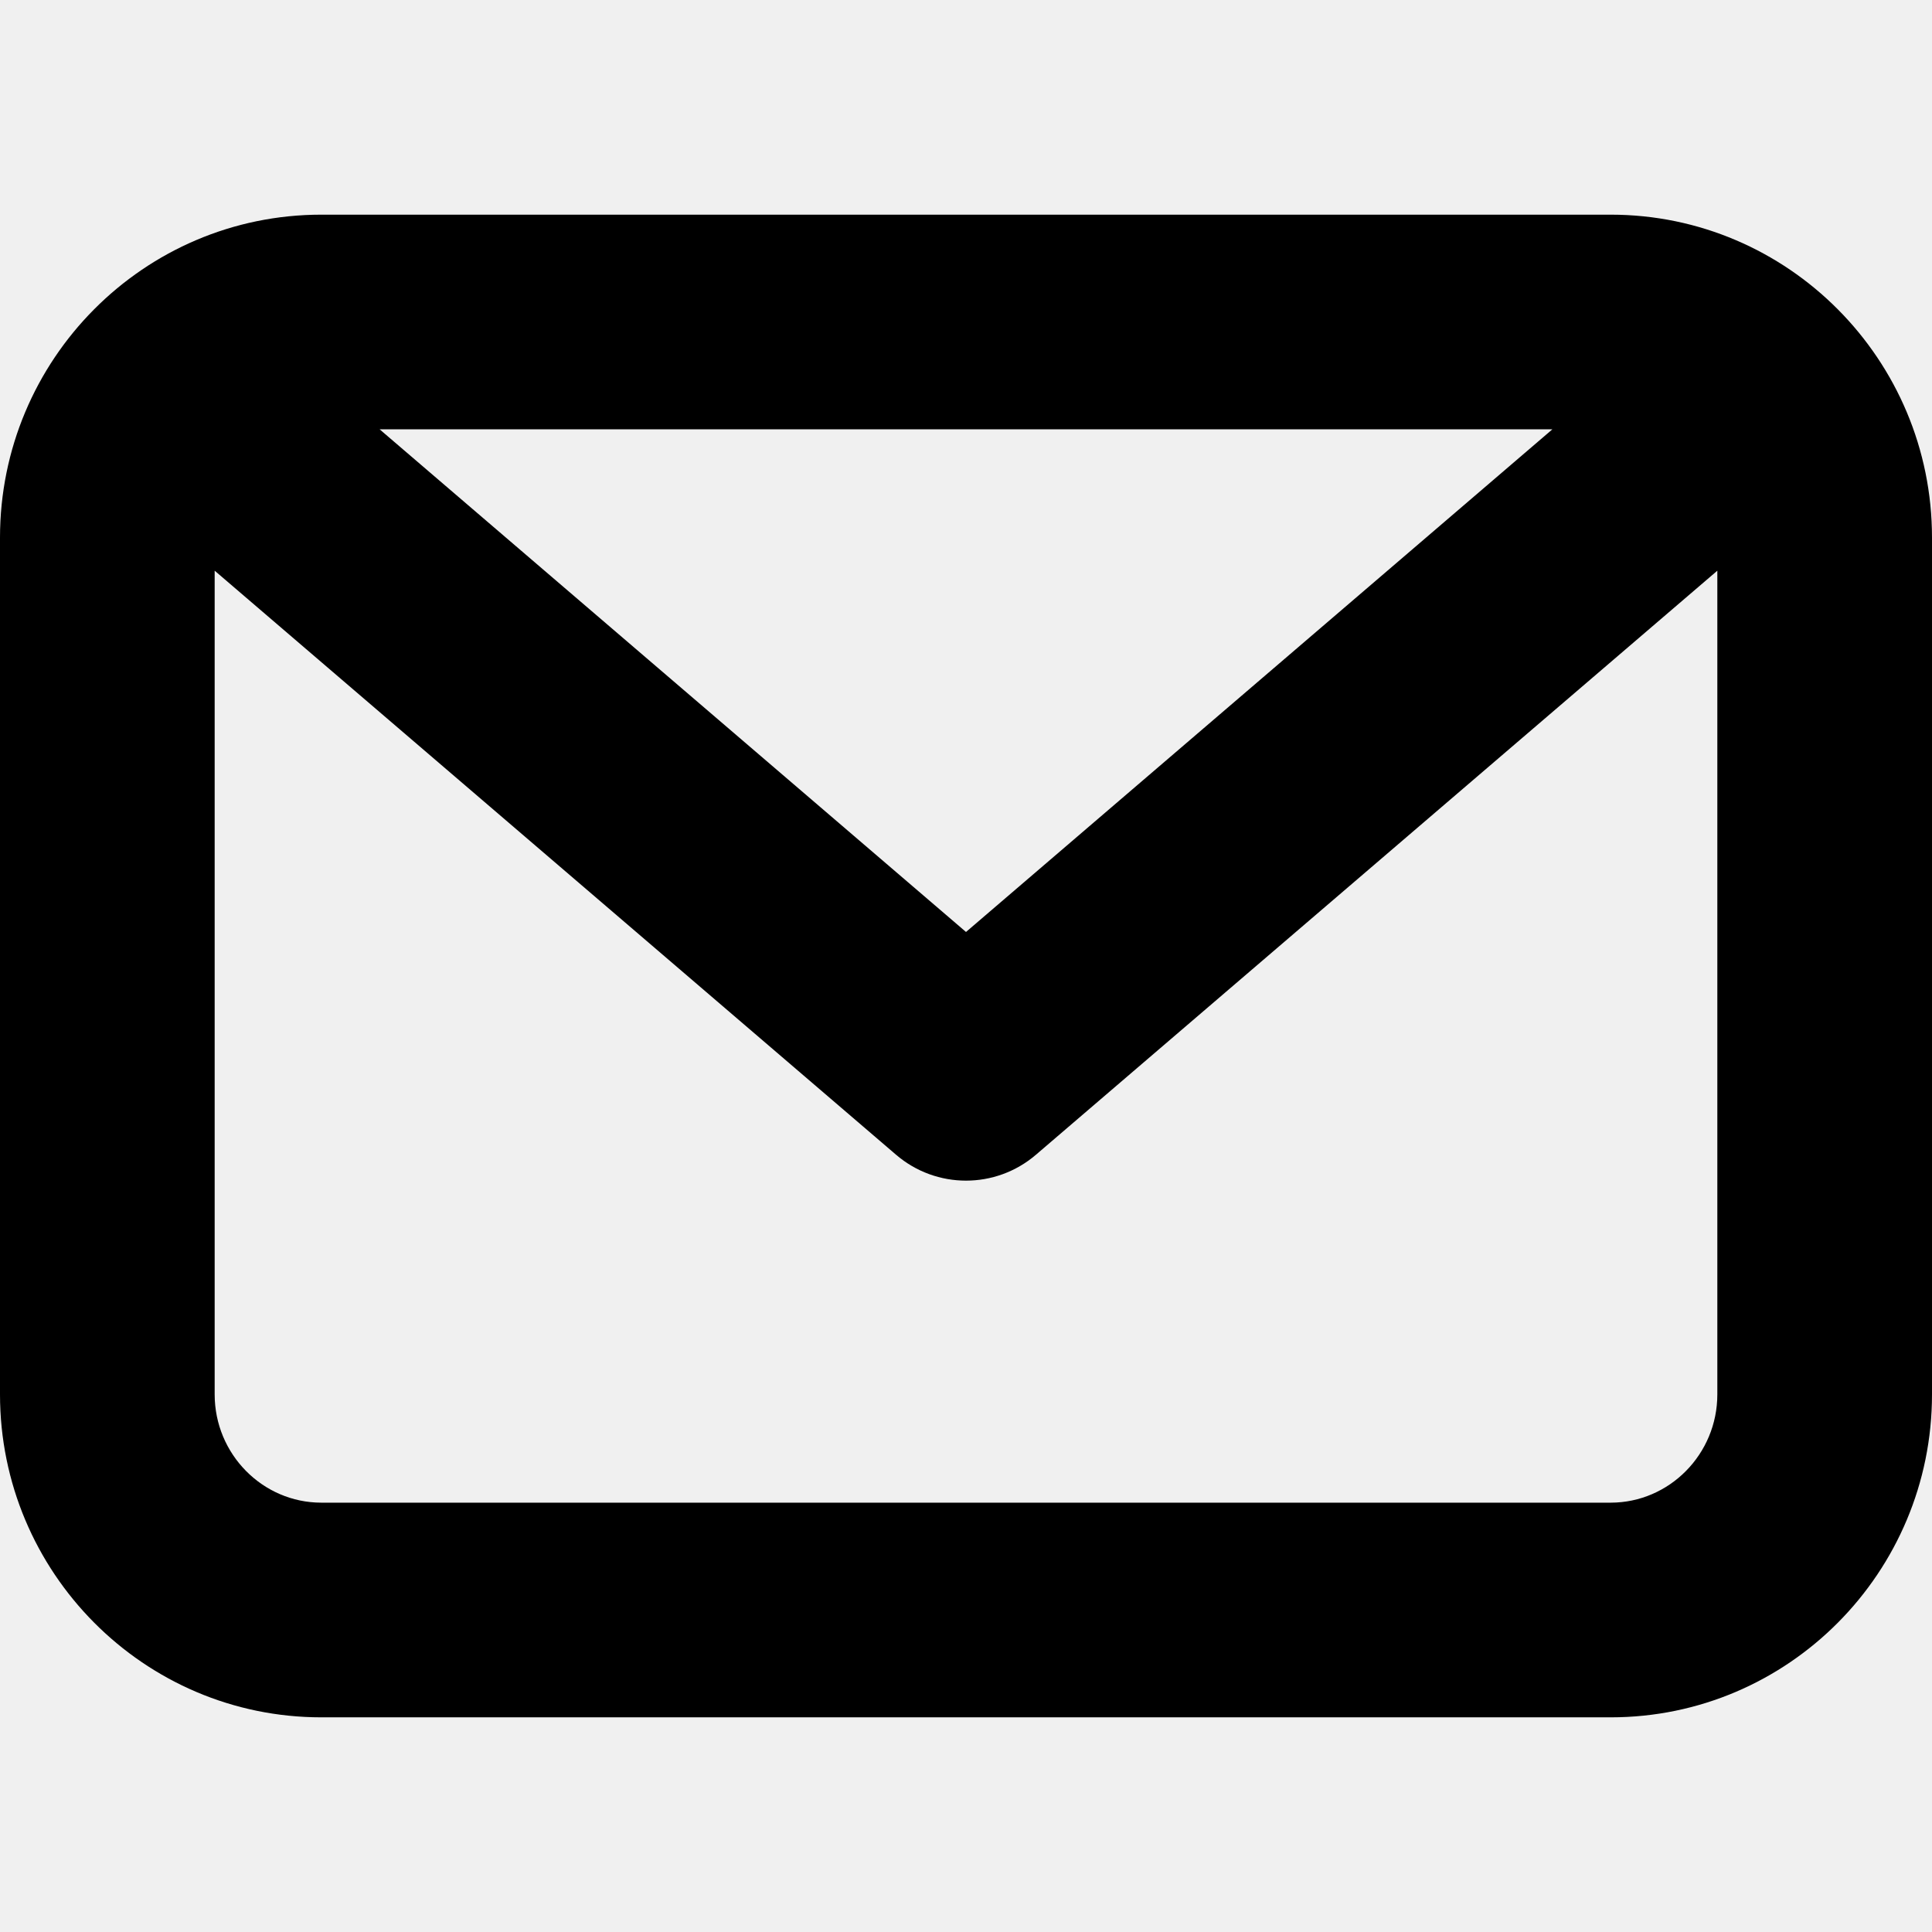
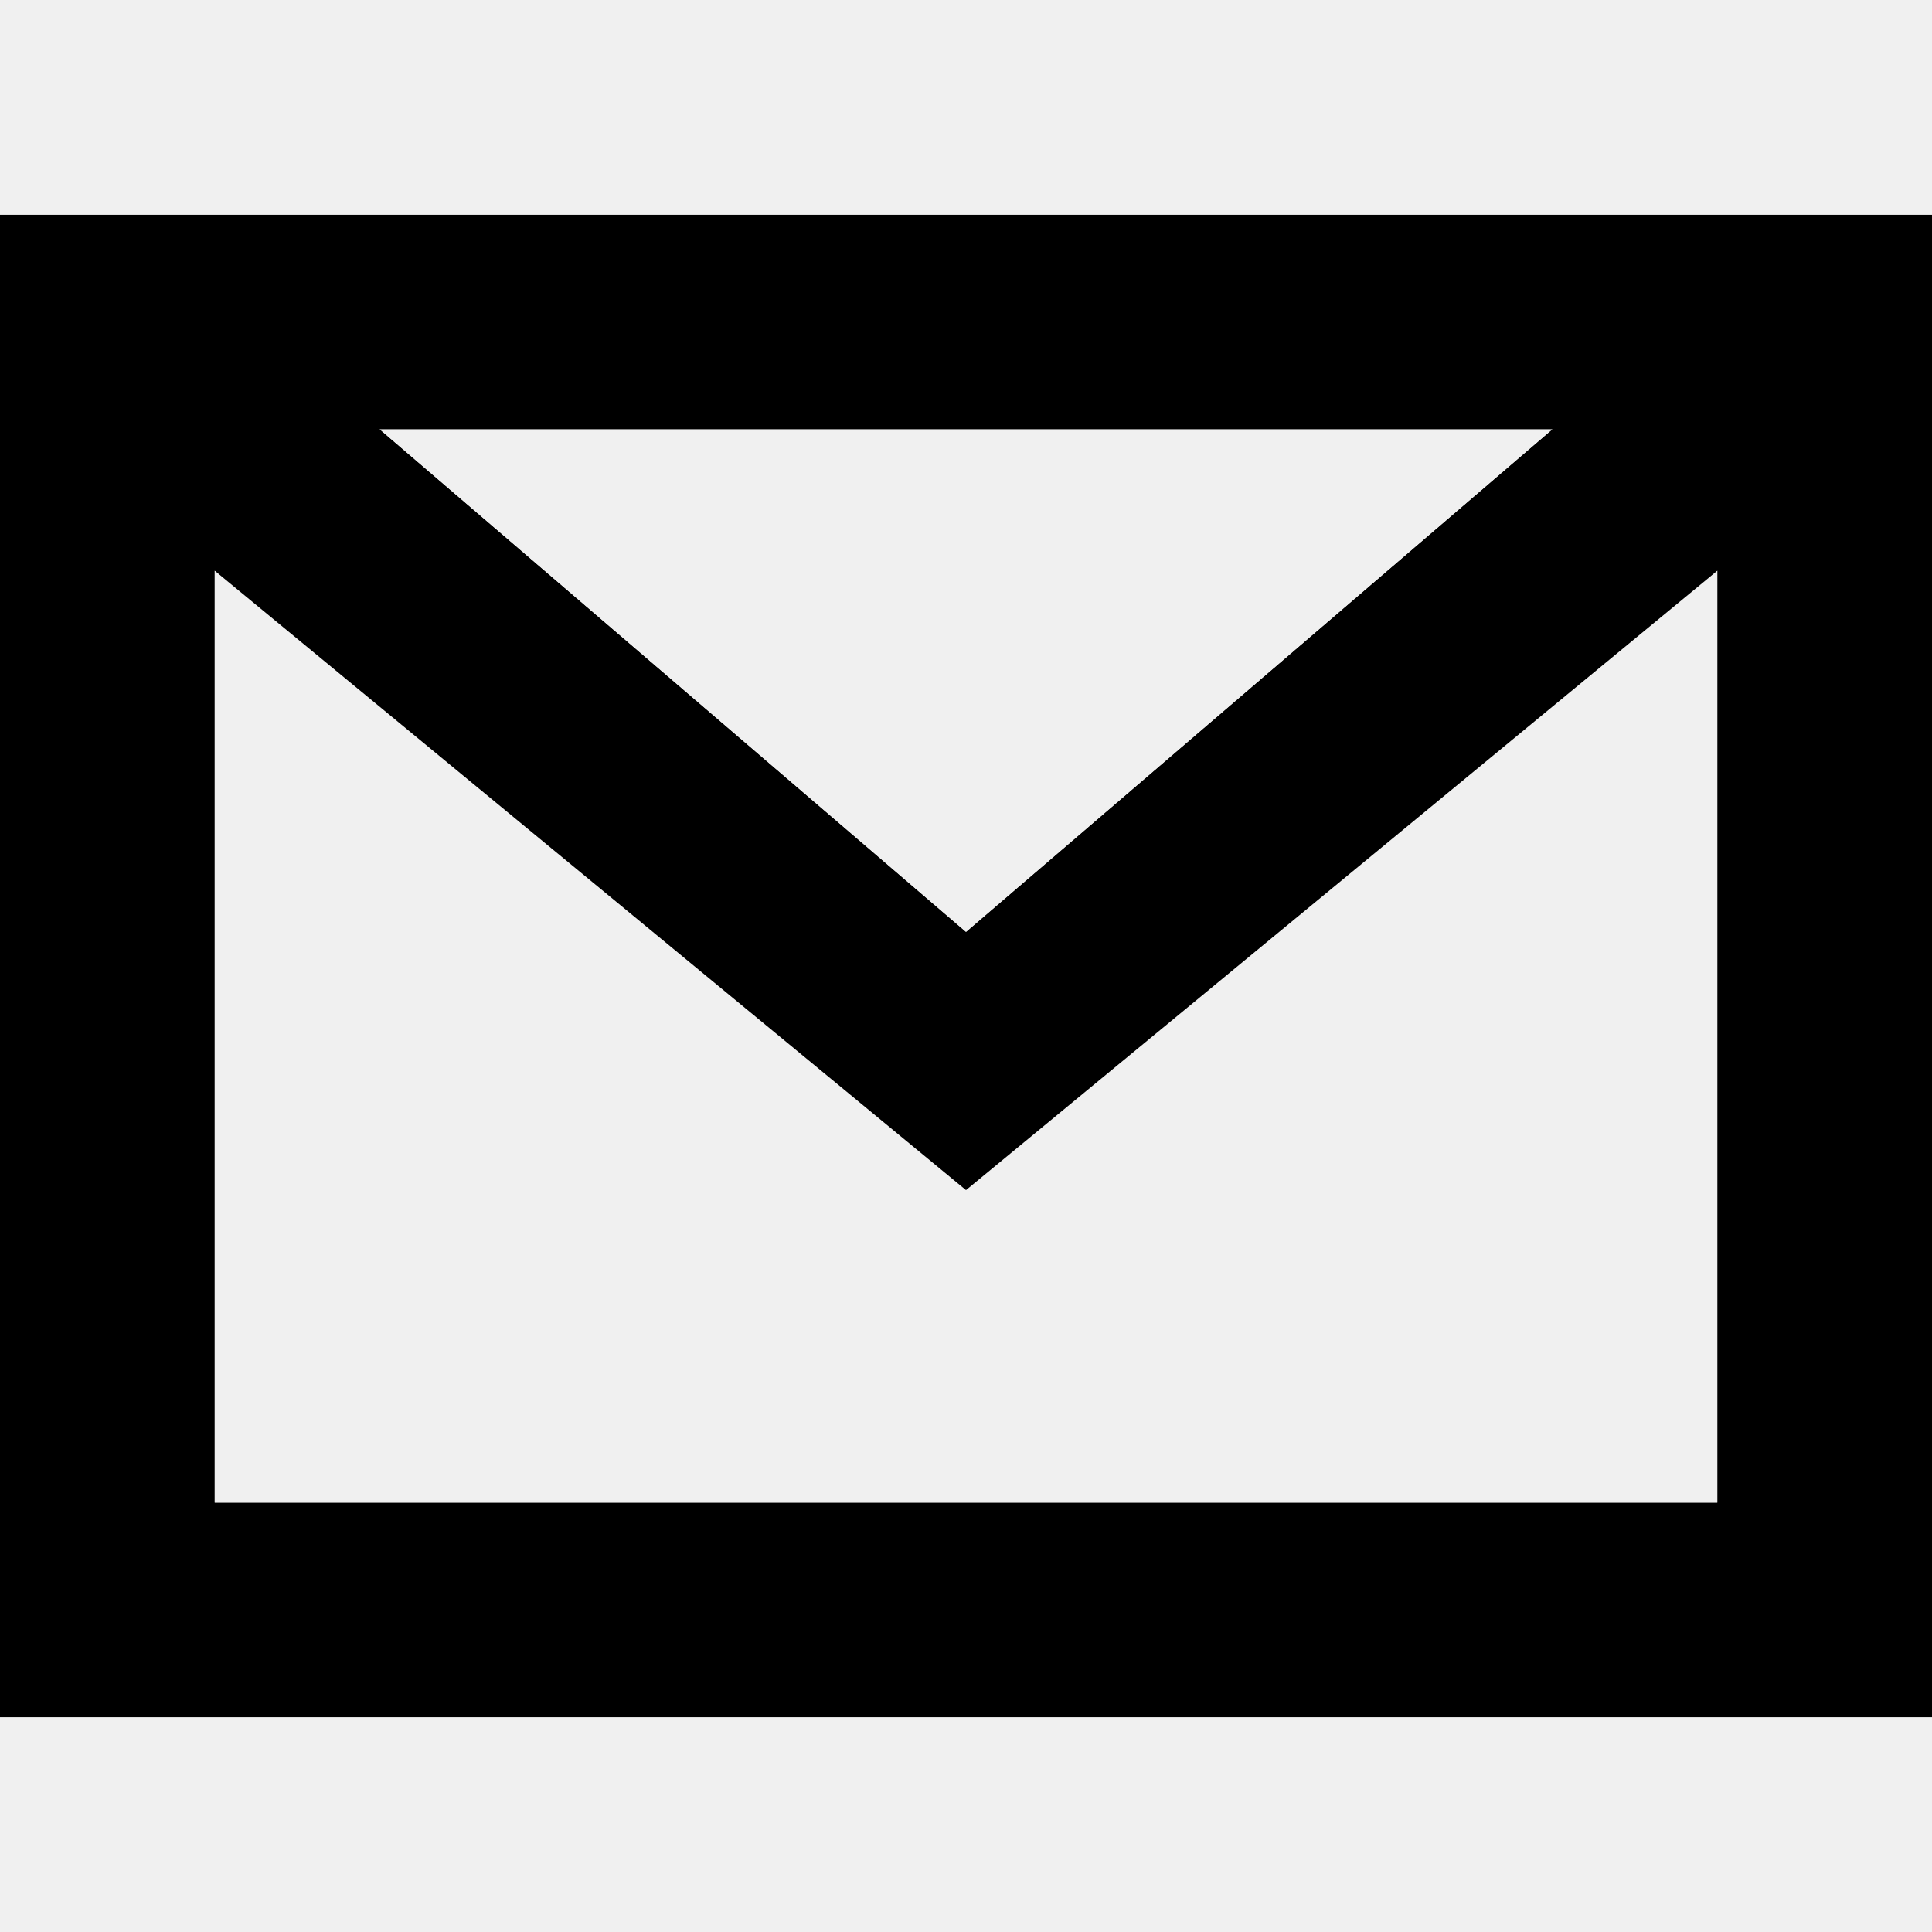
- <svg xmlns="http://www.w3.org/2000/svg" xmlns:xlink="http://www.w3.org/1999/xlink" width="18px" height="18px" viewBox="0 0 18 18" version="1.1">
-   <defs>
-     <path d="M3.537,4 L9.651,9.241 L8.349,9.241 L14.463,4 L3.537,4 Z M16,5.317 L9.651,10.759 C9.276,11.08 8.724,11.08 8.349,10.759 L2,5.317 L2,12.991 C2,13.549 2.448,14 2.994,14 L15.006,14 C15.552,14 16,13.549 16,12.991 L16,5.317 Z M0,12.991 L0,5.009 C0,3.349 1.34,2 2.994,2 L15.006,2 C16.66,2 18,3.351 18,5.009 L18,12.991 C18,14.651 16.66,16 15.006,16 L2.994,16 C1.34,16 0,14.649 0,12.991 Z" id="path-1" />
-   </defs>
-   <g id="Symbols:-Icons" stroke="none" stroke-width="1" fill="none" fill-rule="evenodd">
-     <g id="Icon/UI/Message">
-       <mask id="mask-2" fill="white">
-         <use xlink:href="#path-1" />
-       </mask>
-       <use id="message" fill="#000000" fill-rule="nonzero" xlink:href="#path-1" />
-       <g id="Color/Base/Black" mask="url(#mask-2)" />
+ <svg xmlns="http://www.w3.org/2000/svg" width="18" height="18" viewBox="0 0 18 18" fill="none">
+   <mask id="mask0" mask-type="alpha" maskUnits="userSpaceOnUse" x="0" y="2" width="18" height="14">
+     <path d="M3.537 4L9.651 9.241H8.349L14.463 4H3.537ZM16 5.317L9 11.088L2 5.317V14H16V5.317ZM0 16V2H18V16H0Z" fill="white" />
+   </mask>
+   <g mask="url(#mask0)">
+     <g filter="url(#filter0_d)">
+       <path d="M3.537 4L9.651 9.241H8.349L14.463 4H3.537ZM16 5.317L9 11.5L2 5.317V14H16V5.317ZM0 16V2H18V12.992V16H0Z" fill="black" />
+       <path d="M3.537 3.5H2.185L3.211 4.38L8.232 8.683L8.024 8.861L7.386 9.408L2.331 4.942L1.5 4.208V5.317V14V14.5H2H16H16.5V14V5.317V4.208L15.669 4.942L10.614 9.408L9.976 8.861L9.768 8.683L14.789 4.38L15.815 3.5H14.463H3.537ZM9.651 9.741H10.236L9 10.833L7.764 9.741H8.349H9.651ZM0.5 15.5V2.5H17.5V12.992V15.5H0.5Z" stroke="black" />
    </g>
  </g>
+   <defs>
+     <filter id="filter0_d" x="-4" y="2" width="26" height="22" filterUnits="userSpaceOnUse" color-interpolation-filters="sRGB">
+       <feFlood flood-opacity="0" result="BackgroundImageFix" />
+       <feColorMatrix in="SourceAlpha" type="matrix" values="0 0 0 0 0 0 0 0 0 0 0 0 0 0 0 0 0 0 127 0" />
+       <feOffset dy="4" />
+       <feGaussianBlur stdDeviation="2" />
+       <feColorMatrix type="matrix" values="0 0 0 0 0 0 0 0 0 0 0 0 0 0 0 0 0 0 0.25 0" />
+       <feBlend mode="normal" in2="BackgroundImageFix" result="effect1_dropShadow" />
+       <feBlend mode="normal" in="SourceGraphic" in2="effect1_dropShadow" result="shape" />
+     </filter>
+   </defs>
</svg>
